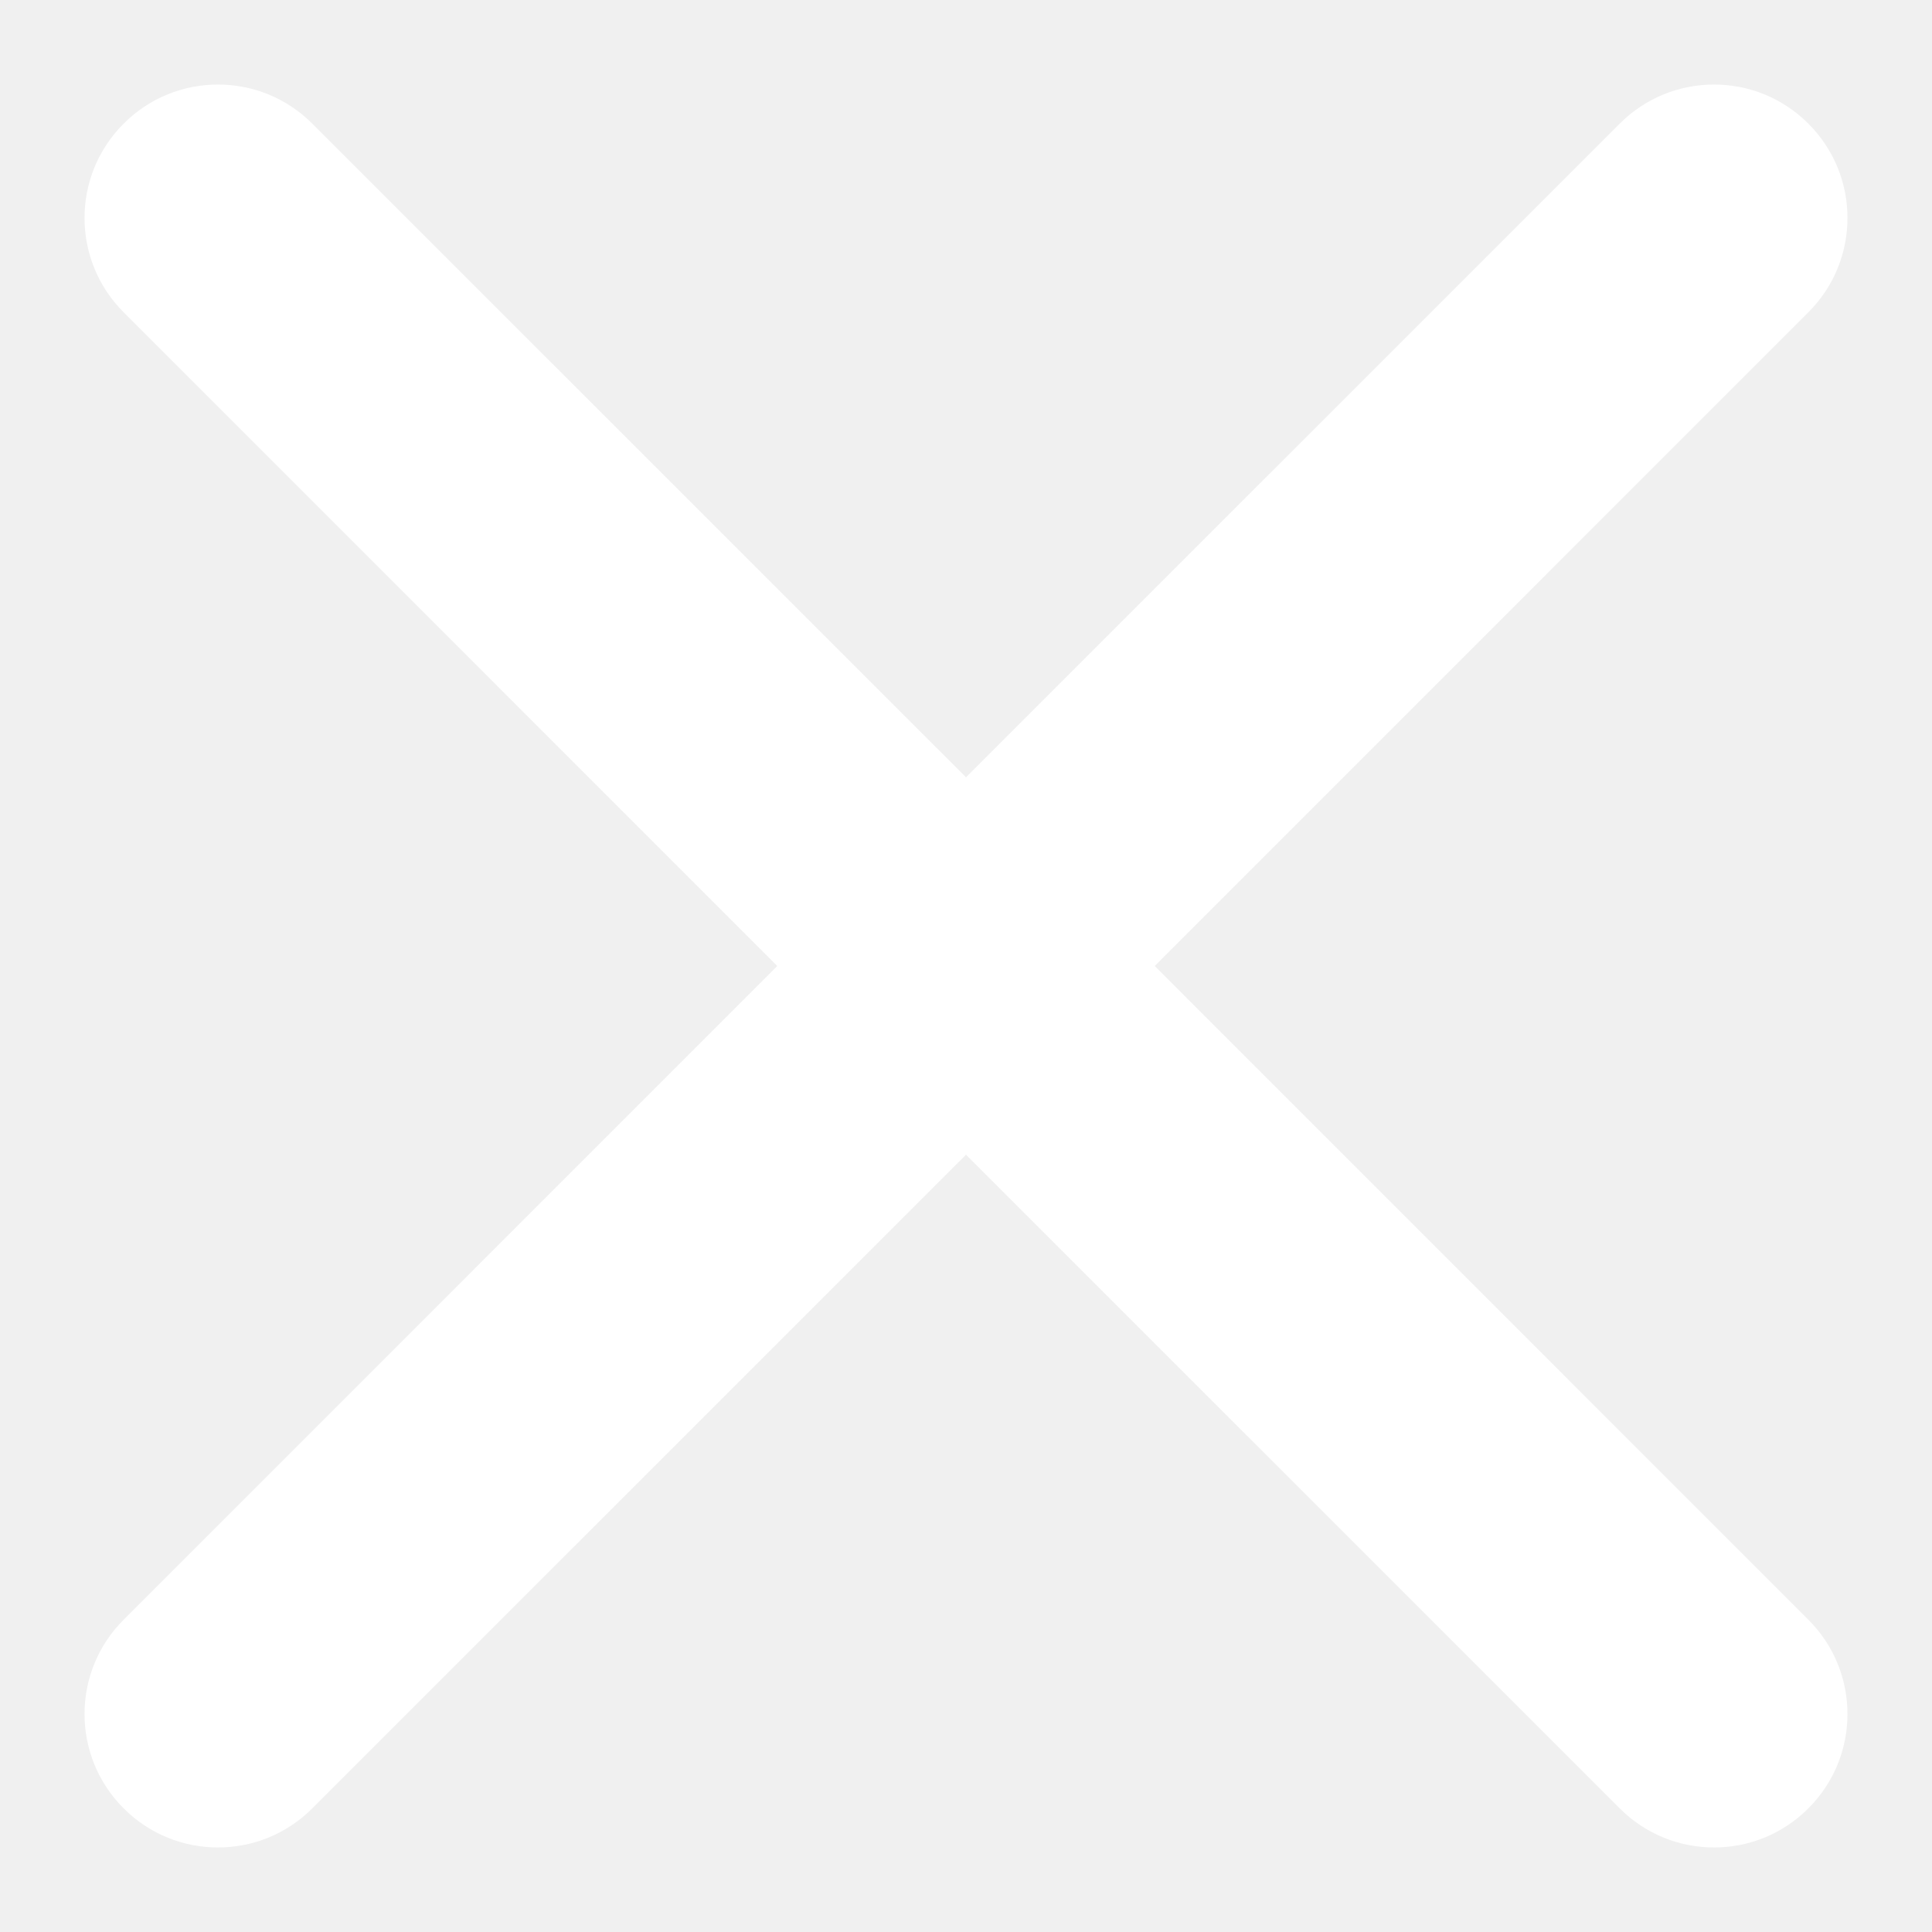
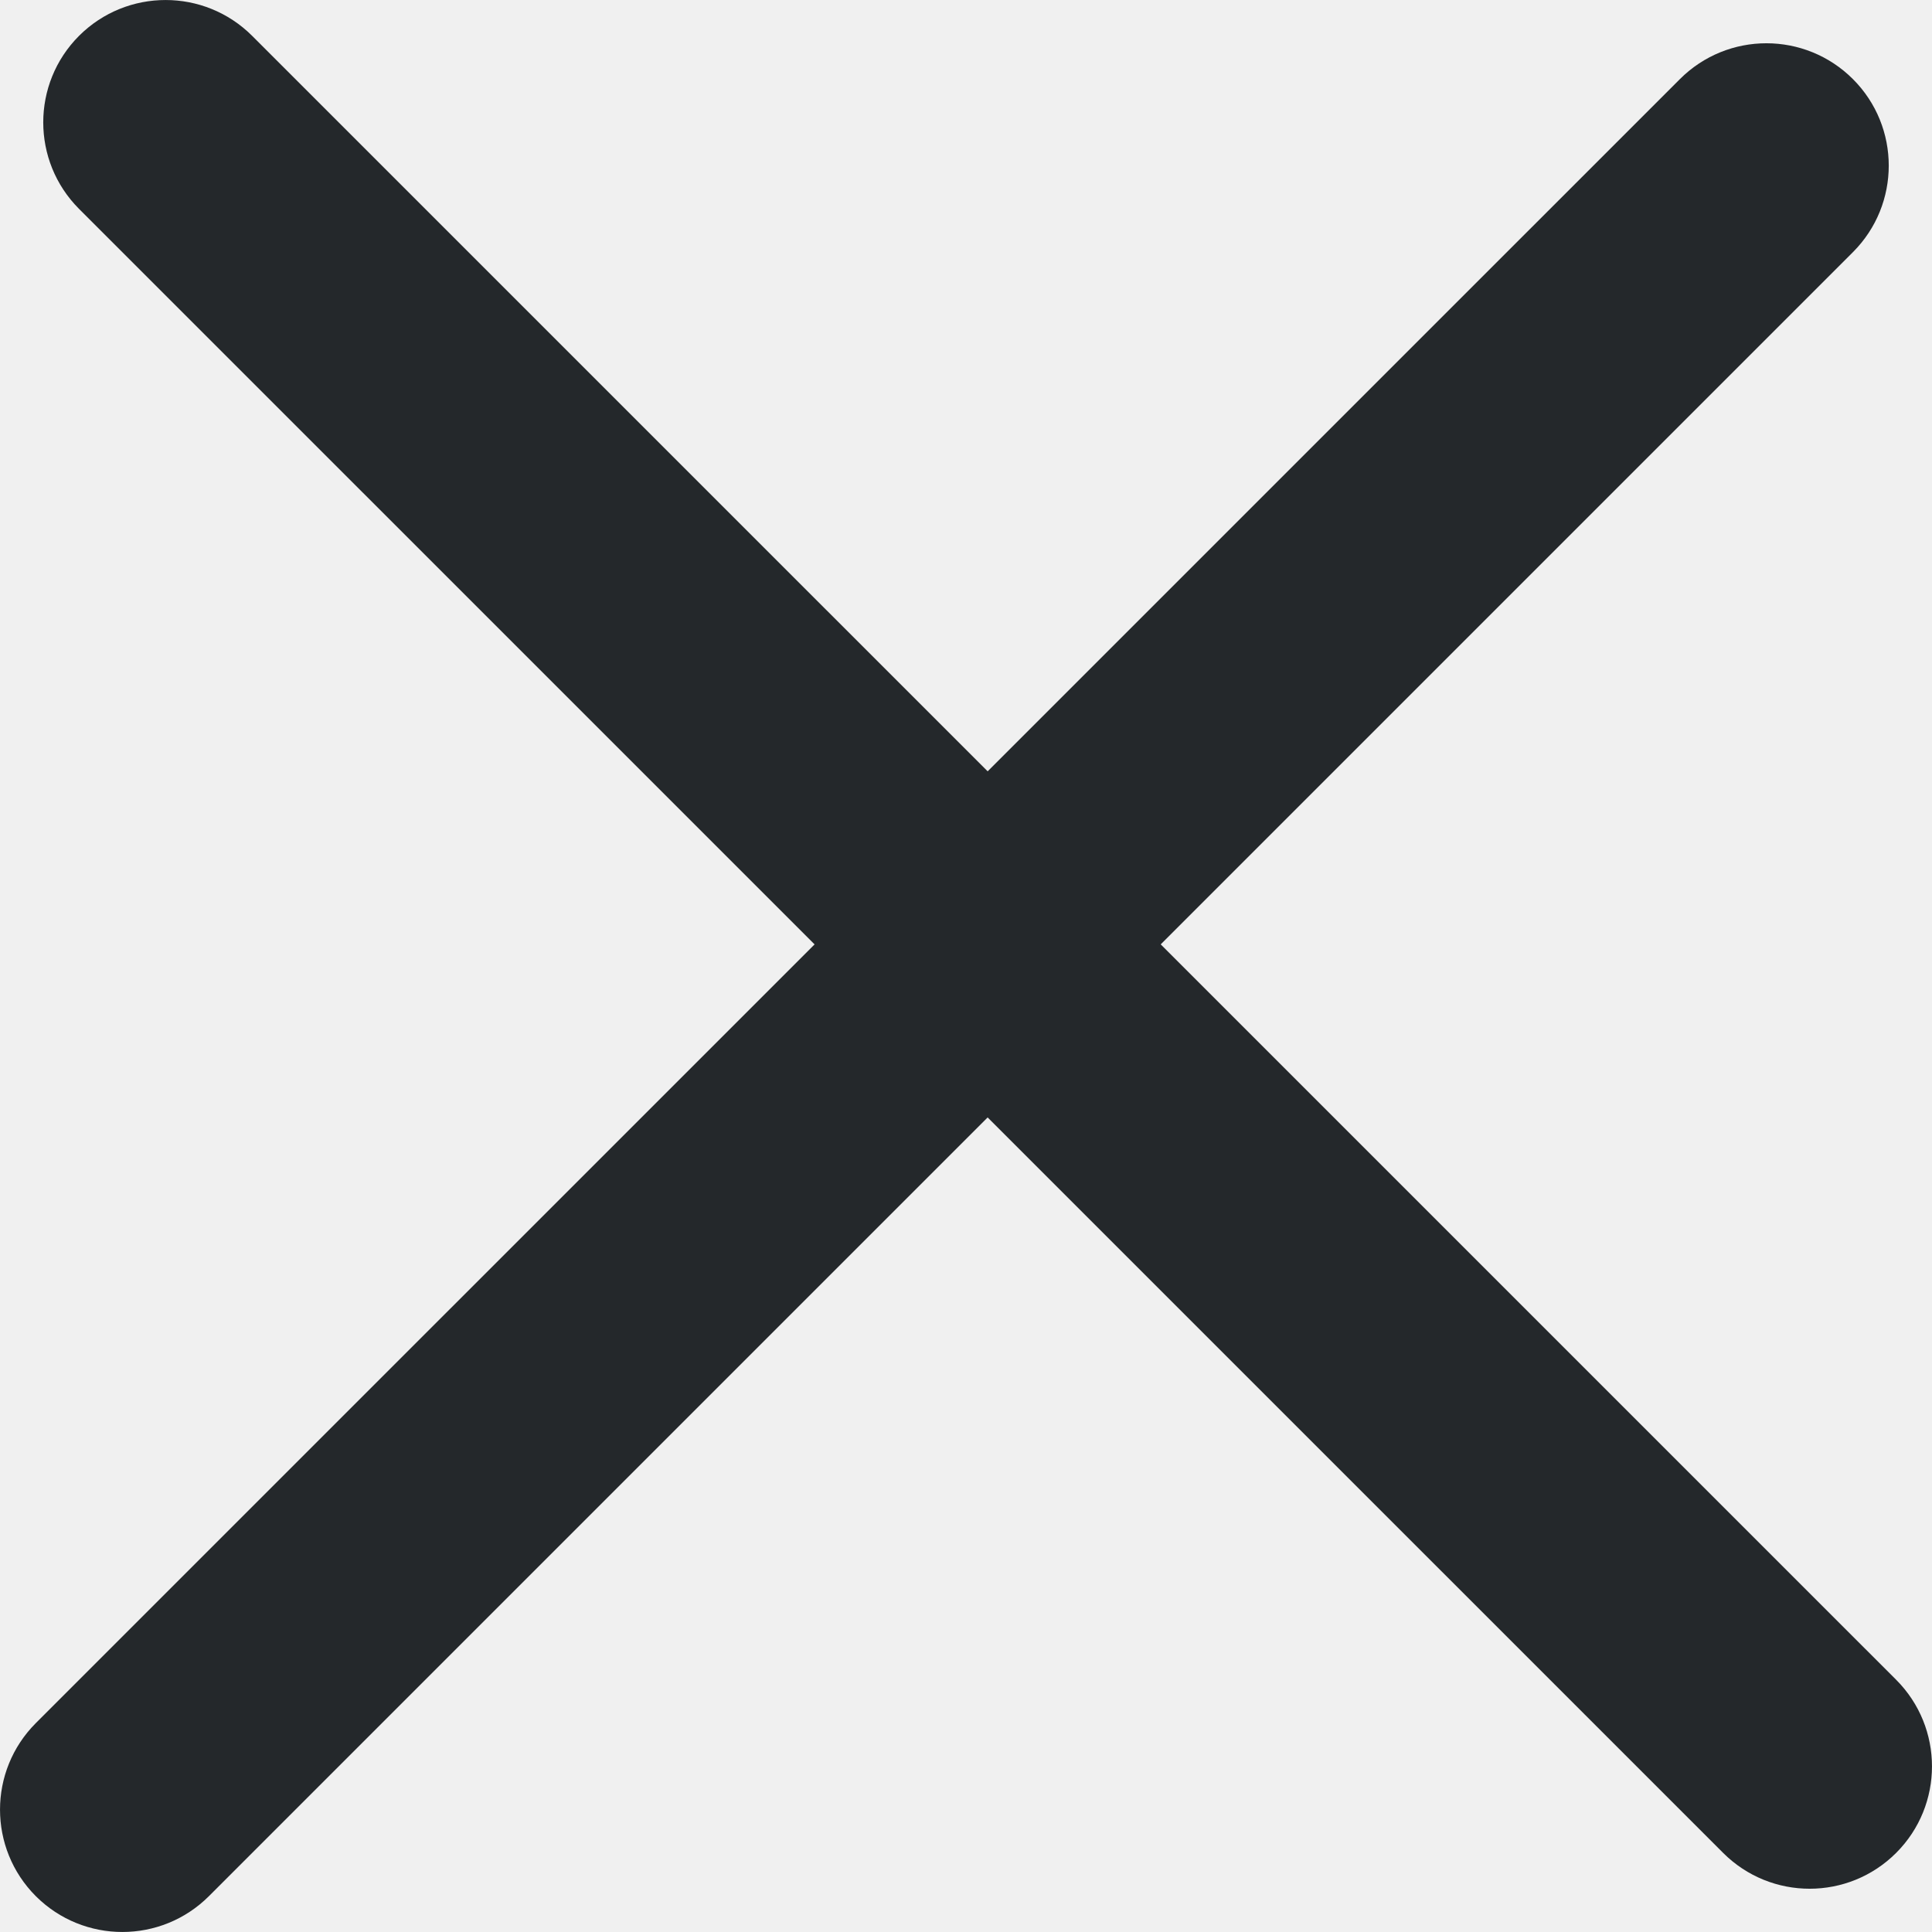
- <svg xmlns="http://www.w3.org/2000/svg" width="22" height="22" viewBox="0 0 22 22" fill="none">
-   <path d="M20.592 3.556C21.186 2.963 21.186 2.001 20.592 1.408C19.999 0.814 19.037 0.814 18.444 1.408L11 8.851L3.556 1.408C2.963 0.814 2.001 0.814 1.408 1.408C0.814 2.001 0.814 2.963 1.408 3.556L8.851 11L1.408 18.444C0.814 19.037 0.814 19.999 1.408 20.592C2.001 21.186 2.963 21.186 3.556 20.592L11 13.149L18.444 20.592C19.037 21.186 19.999 21.186 20.592 20.592C21.186 19.999 21.186 19.037 20.592 18.444L13.149 11L20.592 3.556Z" fill="white" />
+ <svg xmlns="http://www.w3.org/2000/svg" width="24" height="24" viewBox="0 0 24 24" fill="none">
+   <path d="M0.982 2.595L21.405 23.017C21.999 23.611 22.961 23.611 23.555 23.017C24.148 22.424 24.148 21.461 23.555 20.867L3.132 0.445C2.538 -0.148 1.576 -0.148 0.982 0.445C0.389 1.039 0.389 2.001 0.982 2.595Z" fill="#24282B" />
+   <path d="M2.595 23.555L23.018 3.132C23.611 2.539 23.611 1.576 23.018 0.983C22.424 0.389 21.462 0.389 20.868 0.983L0.445 21.405C-0.148 21.999 -0.148 22.961 0.445 23.555C1.039 24.148 2.001 24.148 2.595 23.555Z" fill="#24282B" />
</svg>
